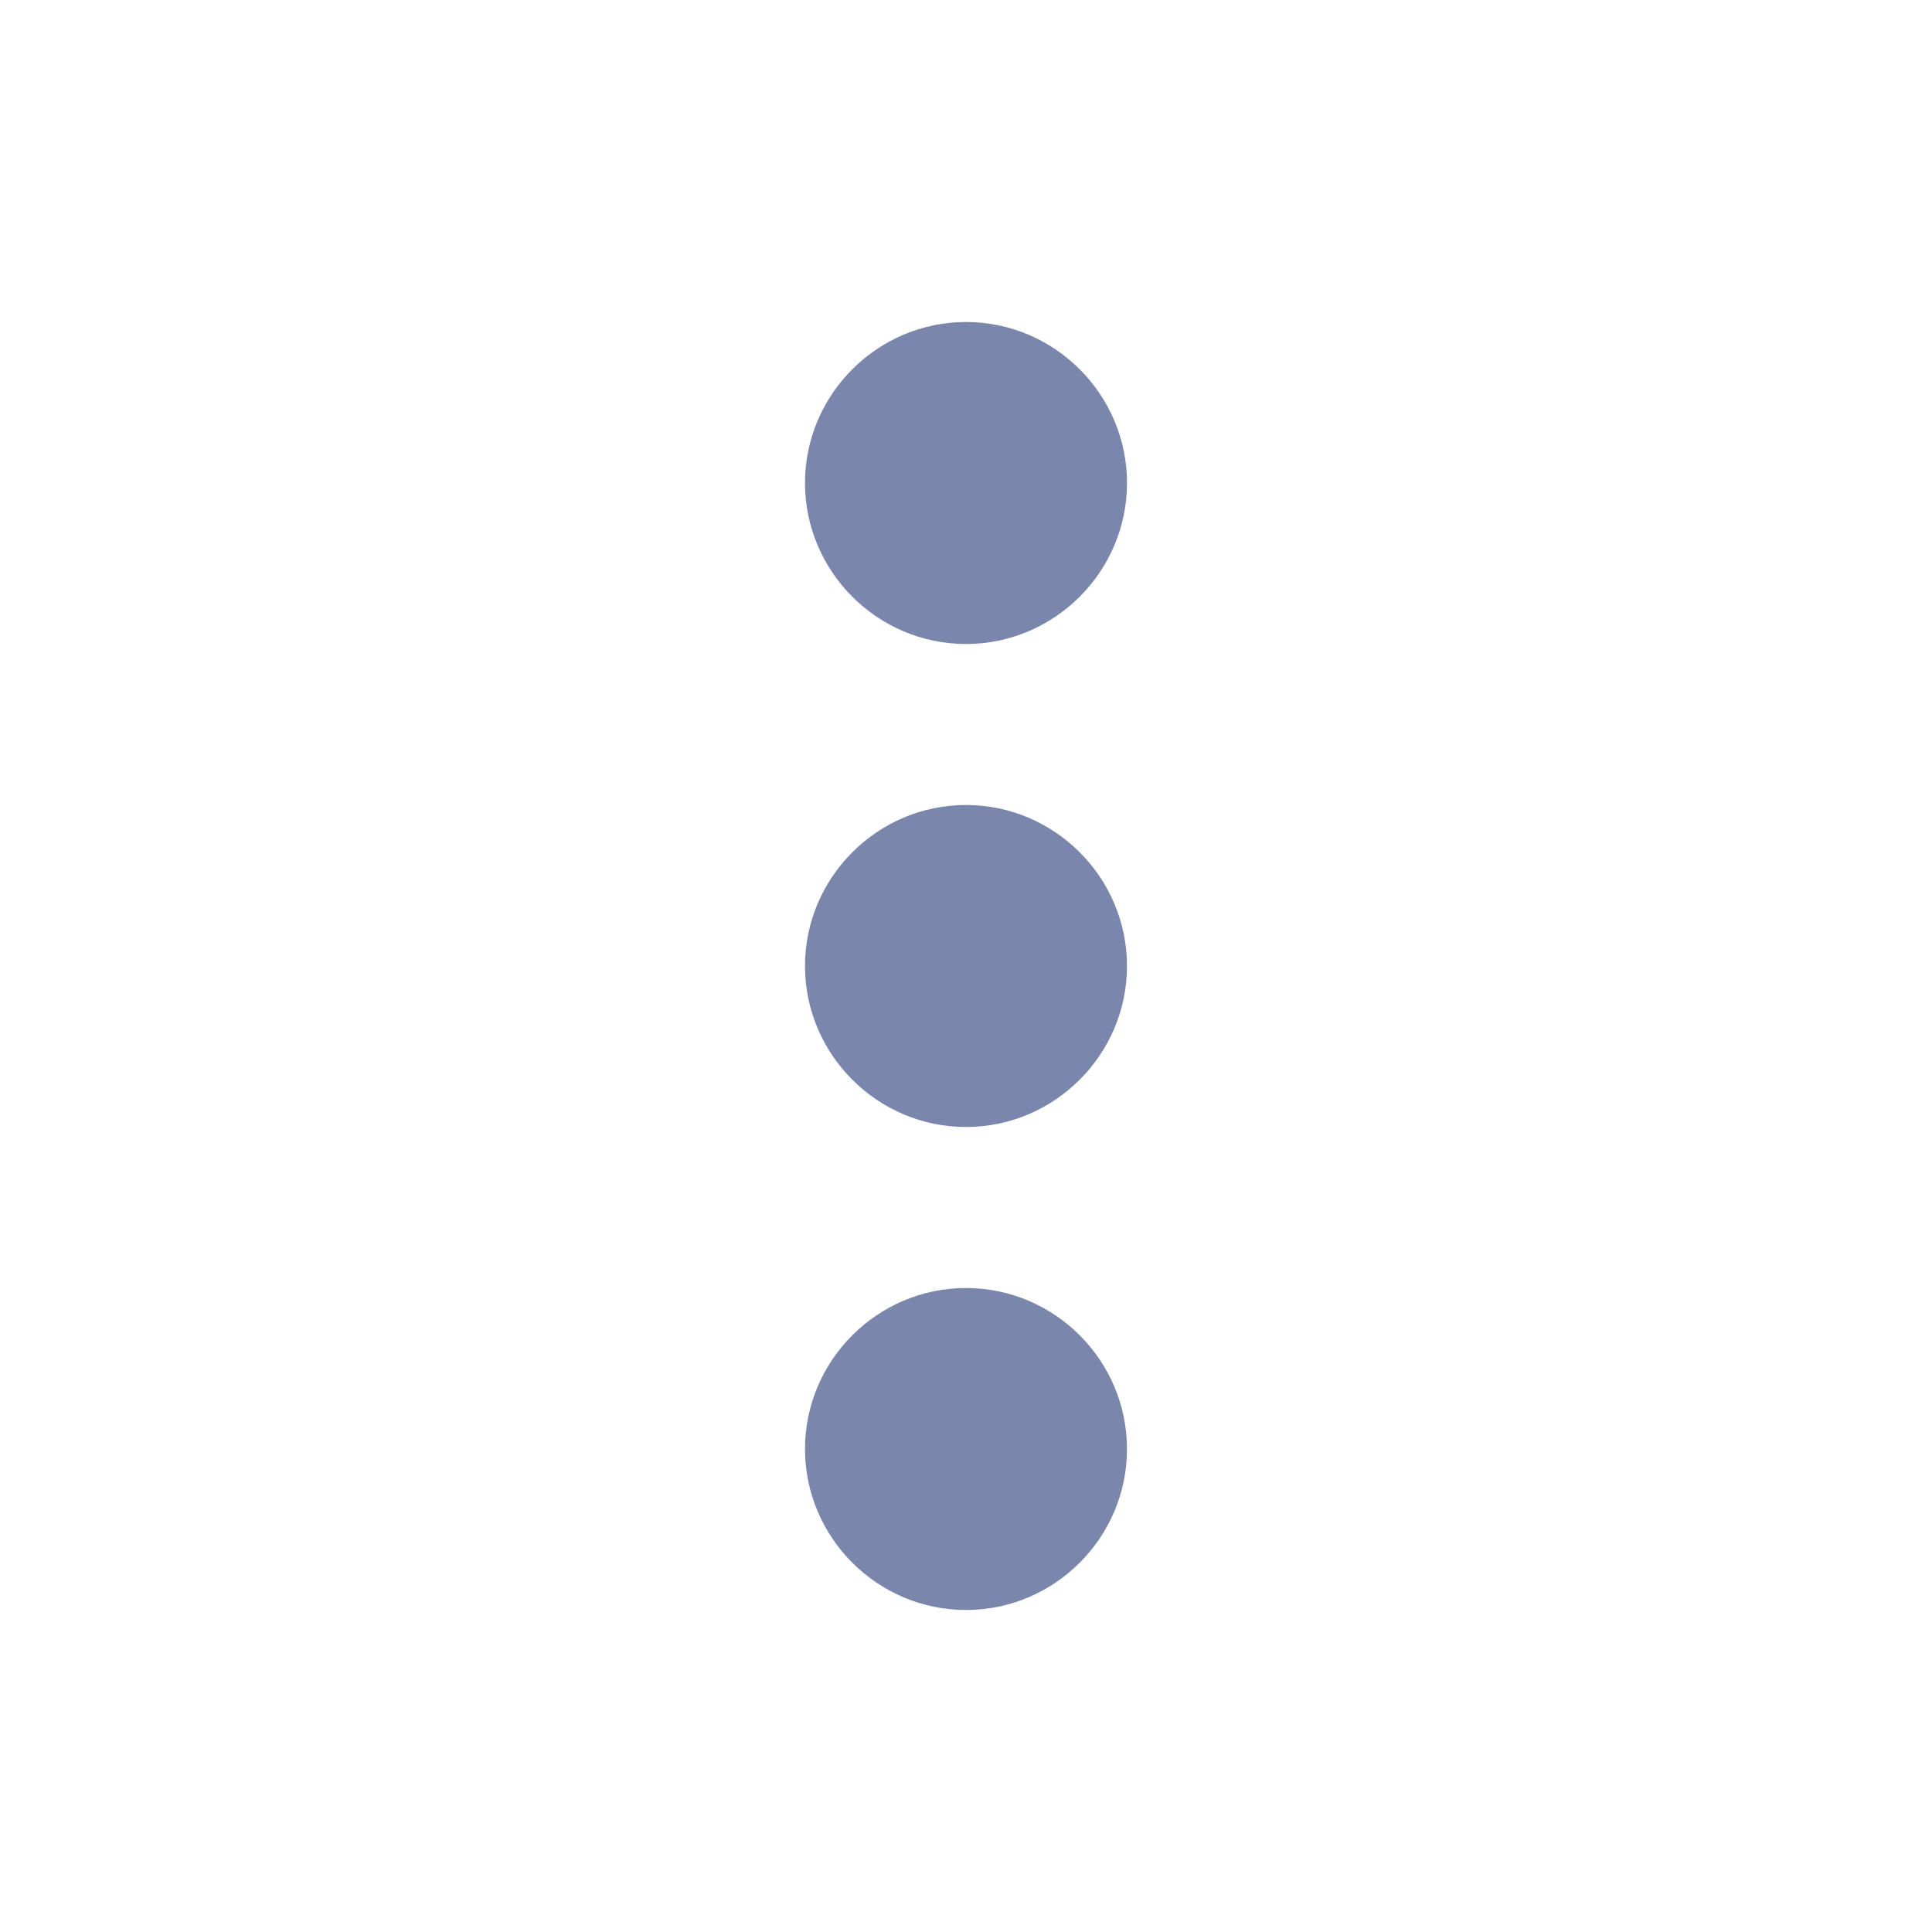
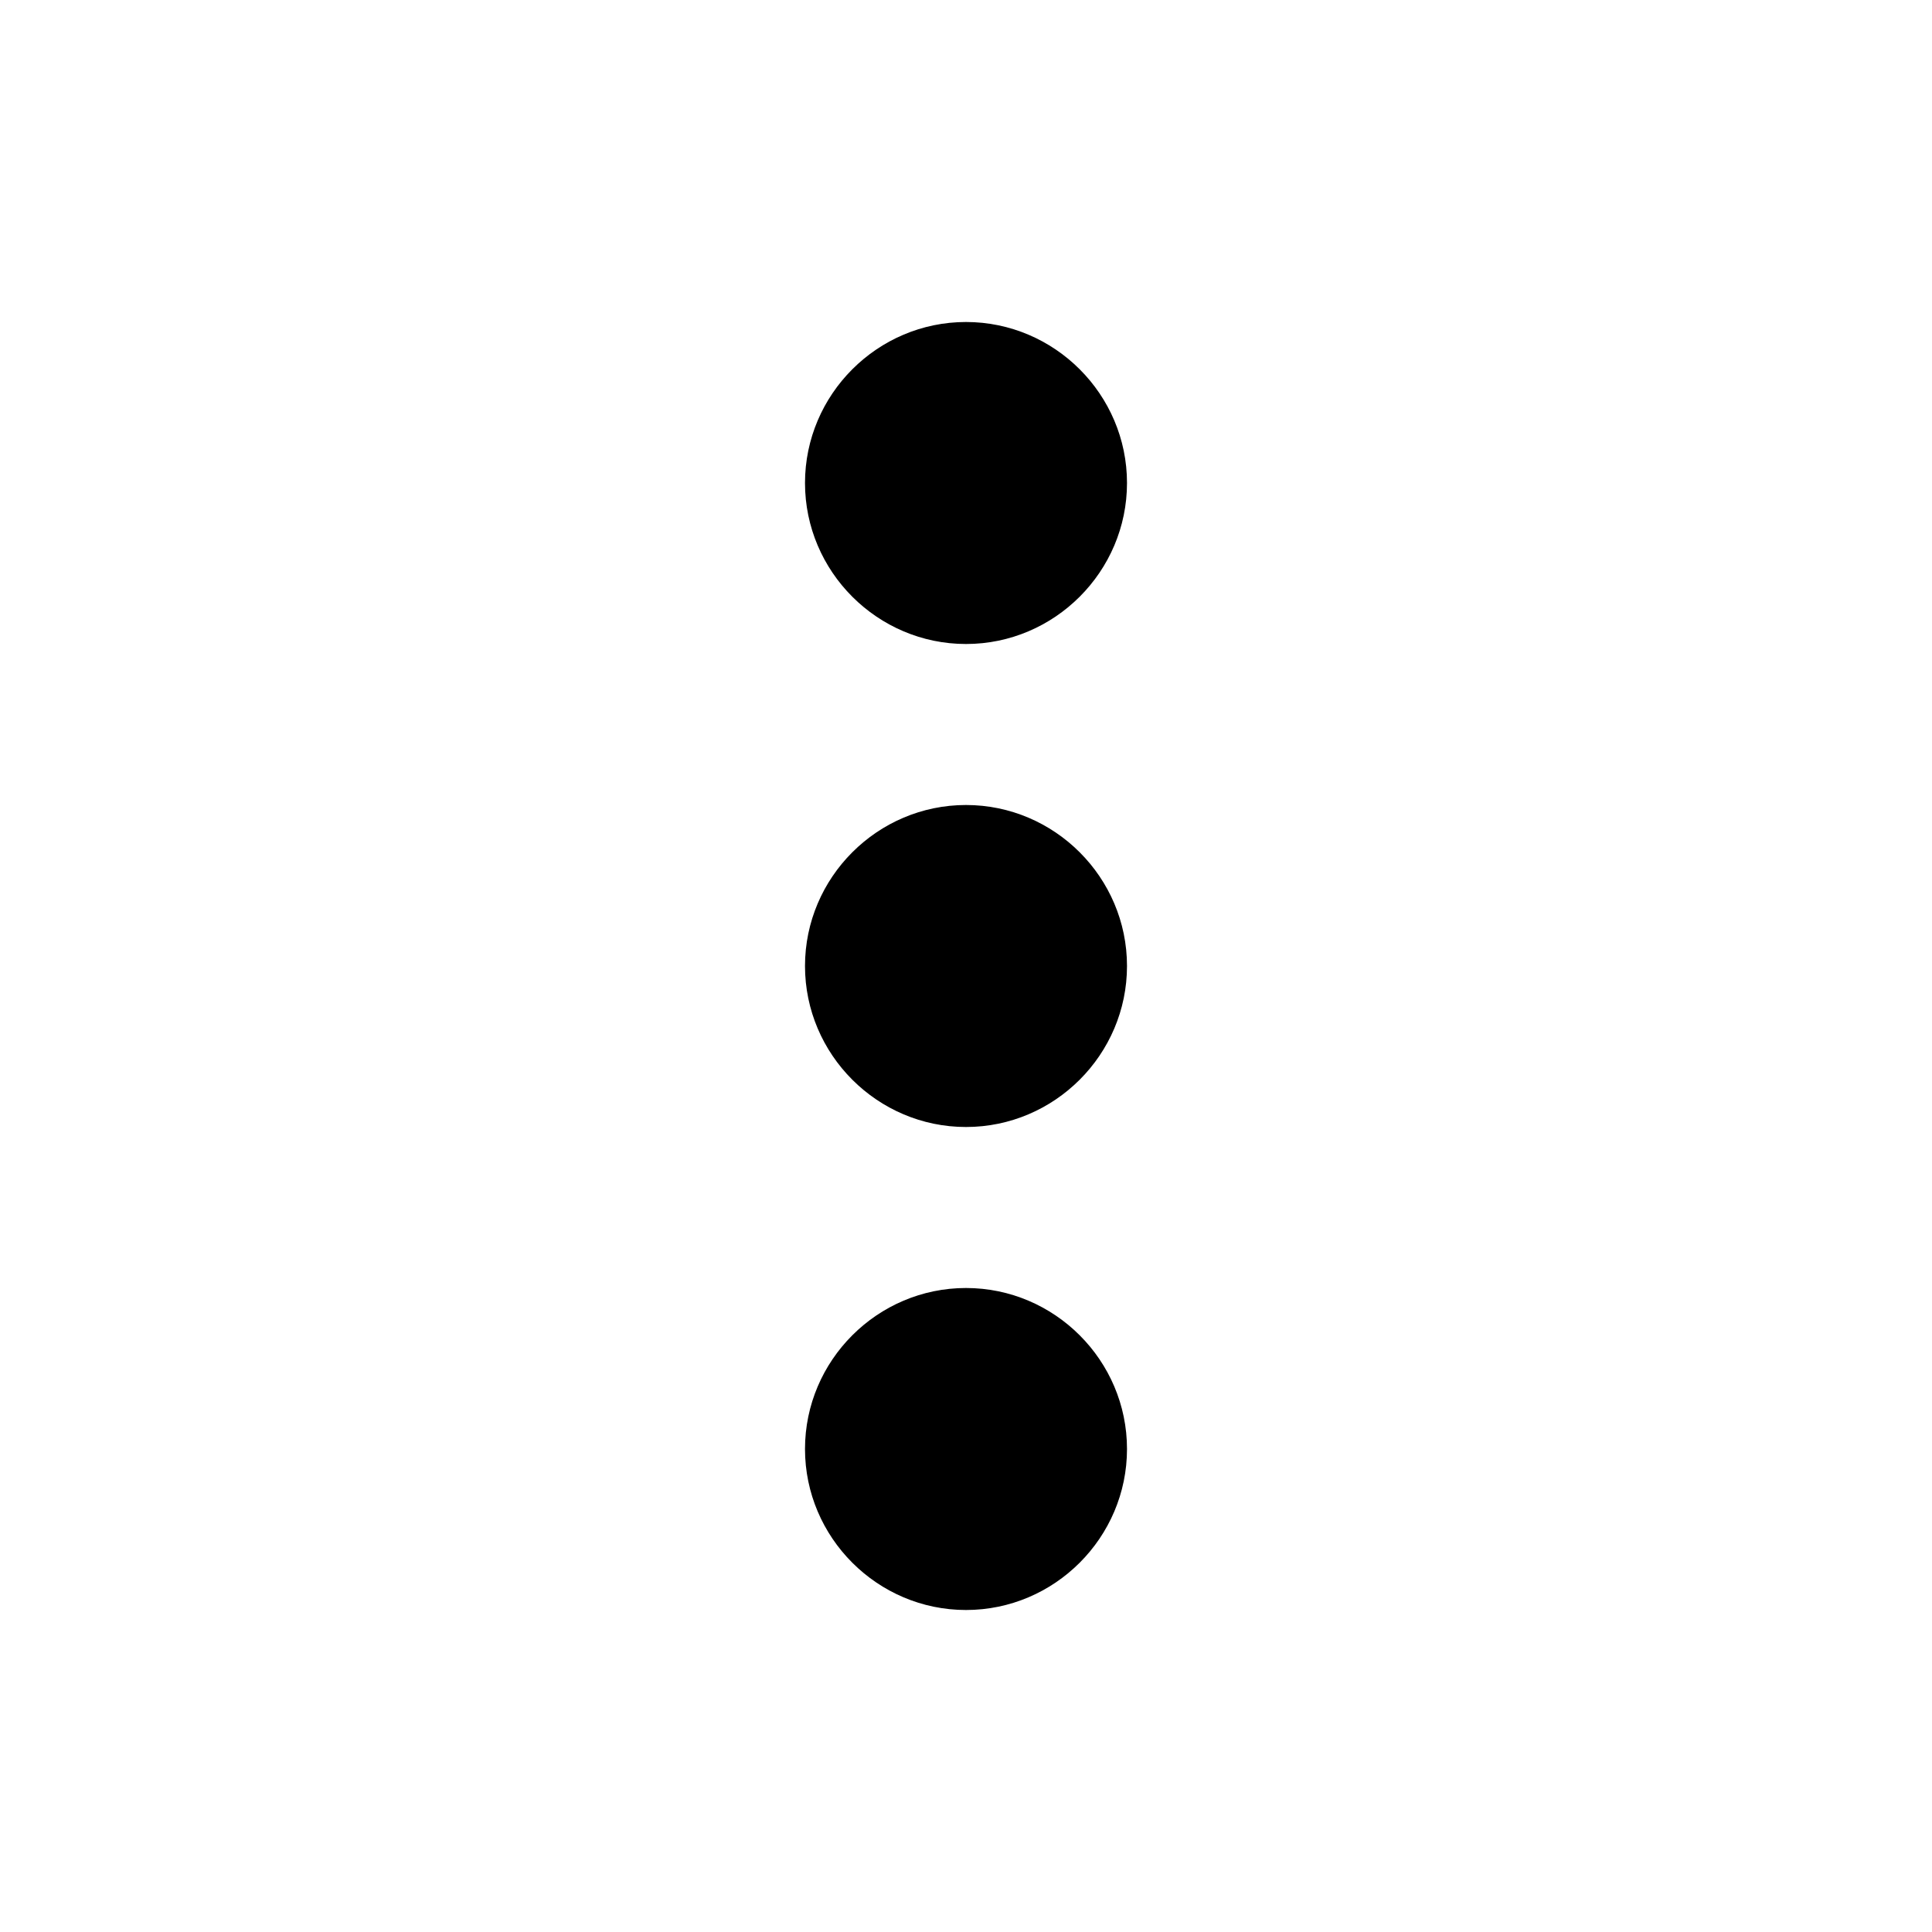
<svg xmlns="http://www.w3.org/2000/svg" viewBox="0 0 24 24" fill="none">
-   <path d="M12 8C13.1 8 14 7.1 14 6C14 4.9 13.1 4 12 4C10.9 4 10 4.9 10 6C10 7.1 10.9 8 12 8ZM12 10C10.9 10 10 10.9 10 12C10 13.1 10.9 14 12 14C13.1 14 14 13.1 14 12C14 10.9 13.1 10 12 10ZM12 16C10.9 16 10 16.9 10 18C10 19.1 10.9 20 12 20C13.1 20 14 19.1 14 18C14 16.9 13.1 16 12 16Z" fill="#7B86AD" />
+   <path d="M12 8C13.1 8 14 7.1 14 6C14 4.9 13.1 4 12 4C10.9 4 10 4.9 10 6C10 7.1 10.9 8 12 8ZM12 10C10.9 10 10 10.9 10 12C10 13.1 10.9 14 12 14C13.1 14 14 13.1 14 12C14 10.9 13.1 10 12 10ZM12 16C10.9 16 10 16.9 10 18C10 19.1 10.9 20 12 20C13.1 20 14 19.1 14 18C14 16.9 13.1 16 12 16Z" fill="currentColor" />
</svg>
